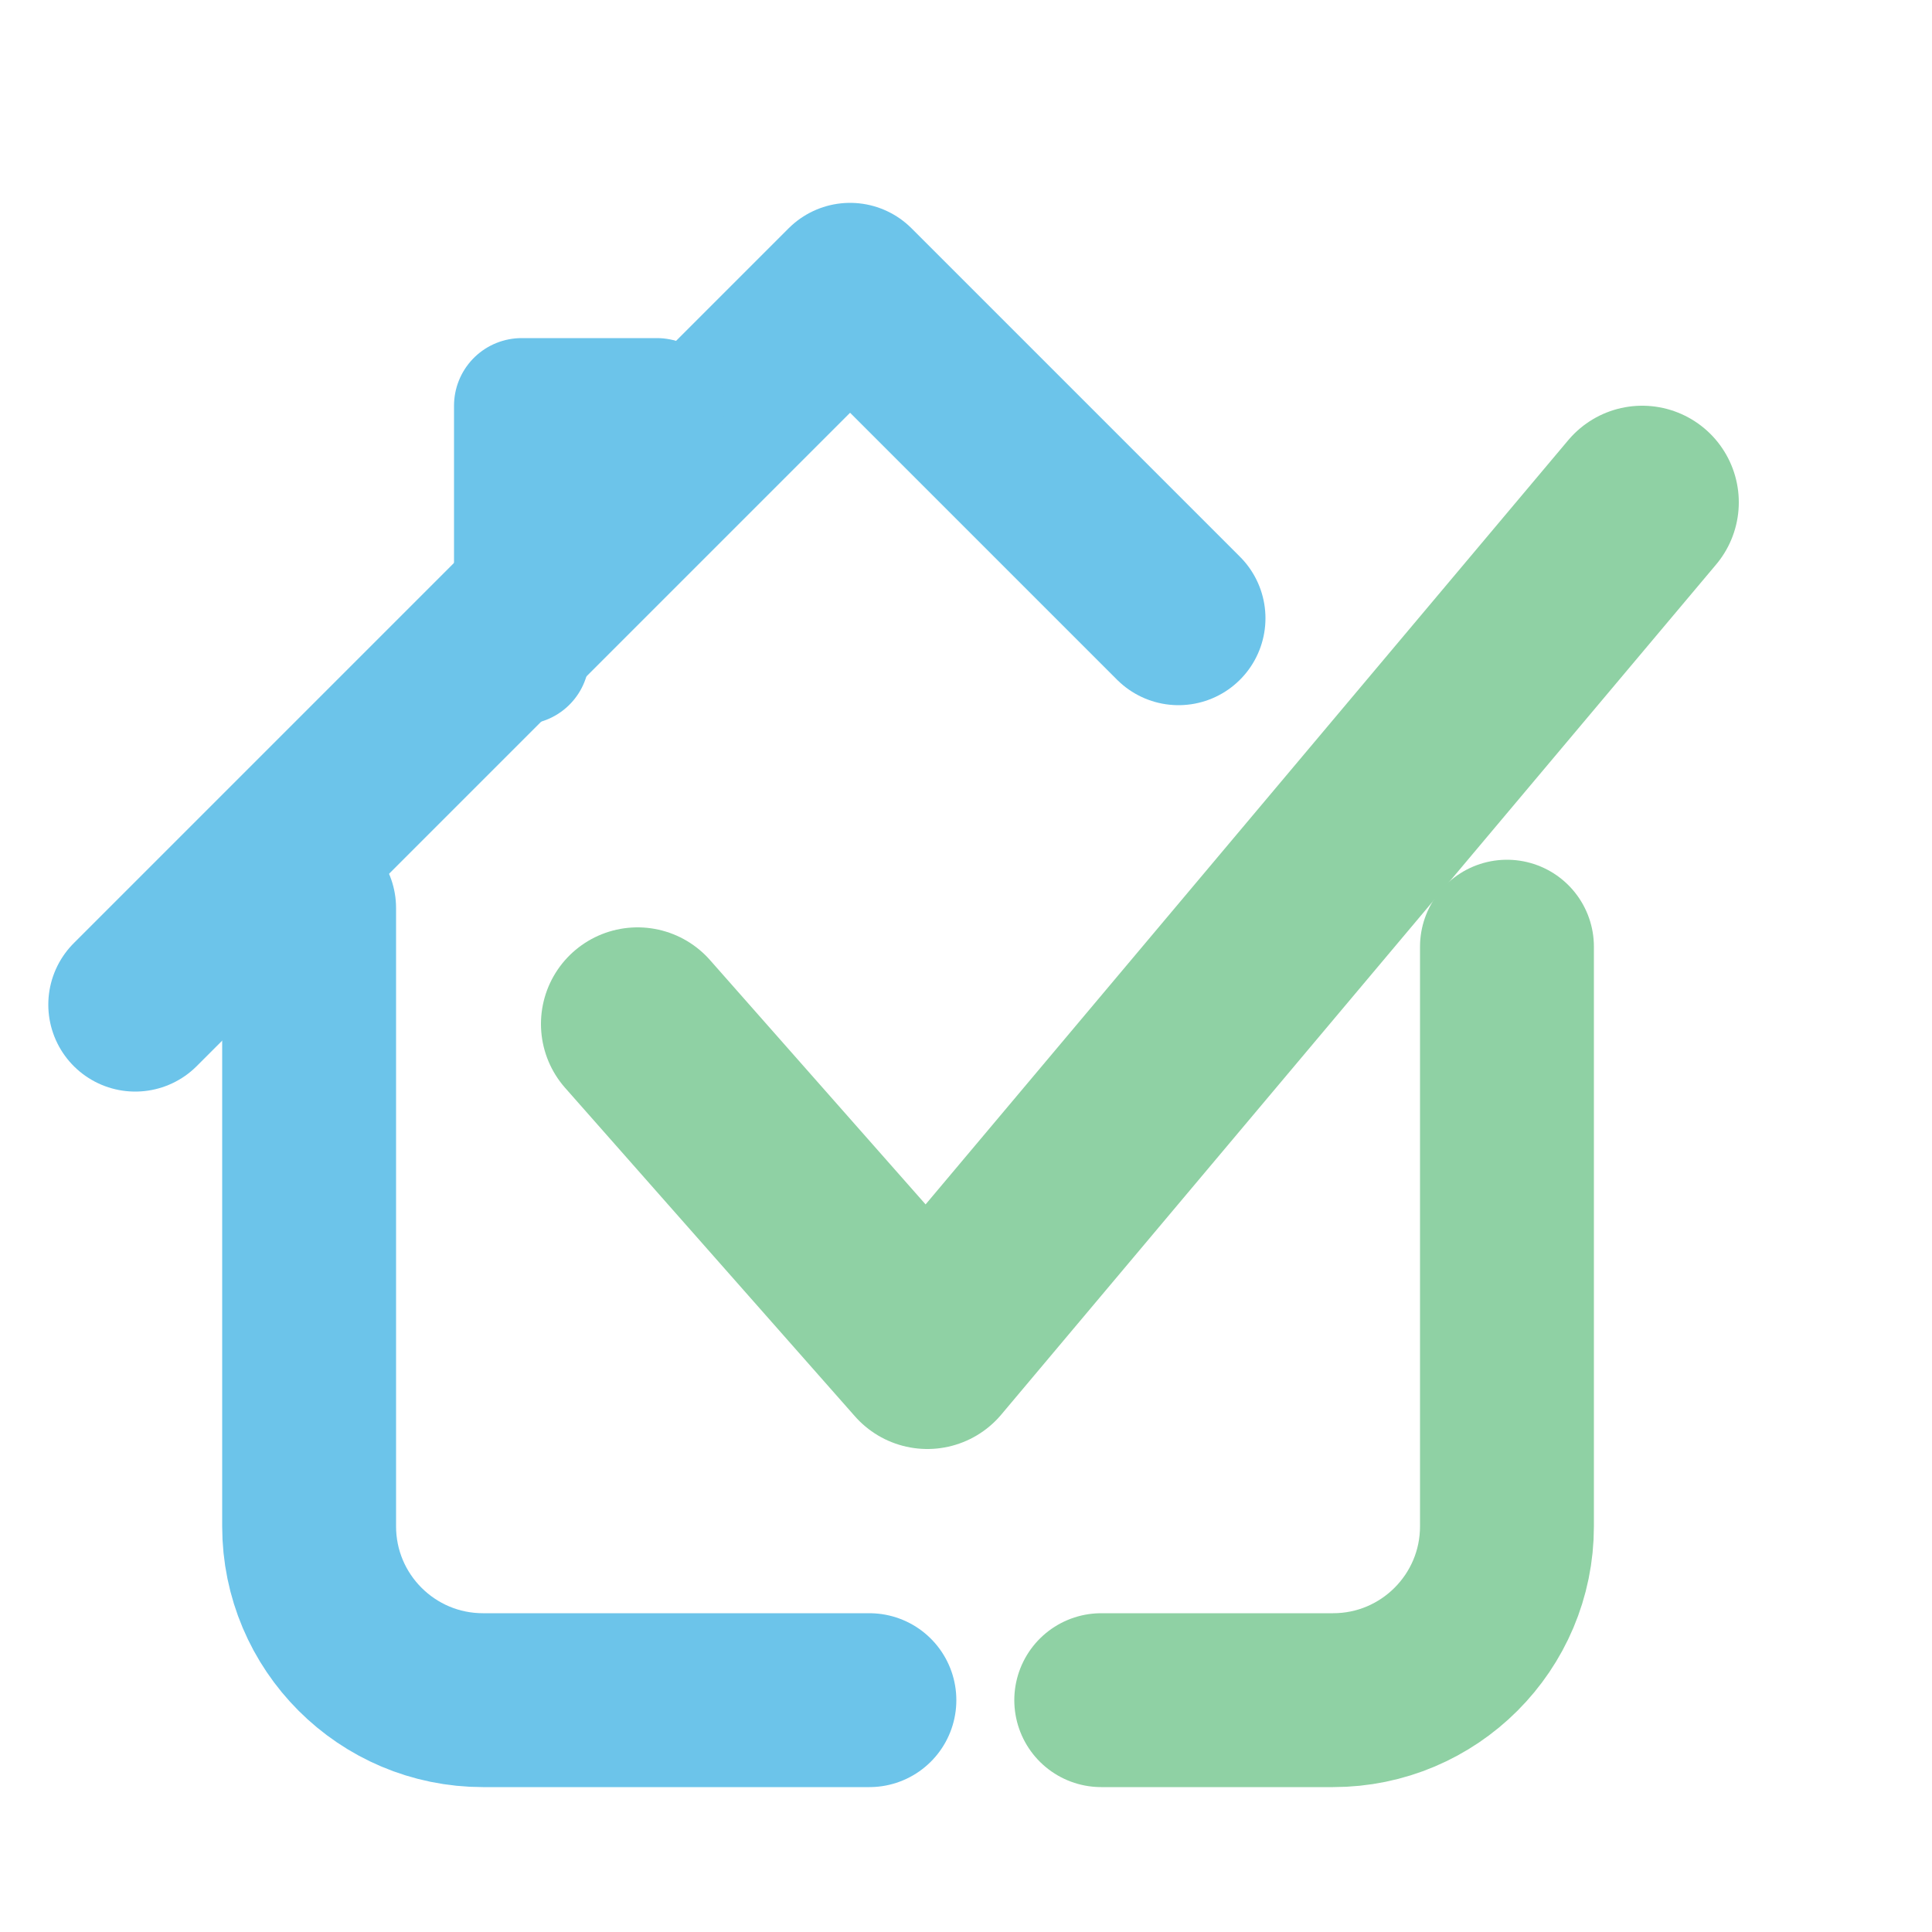
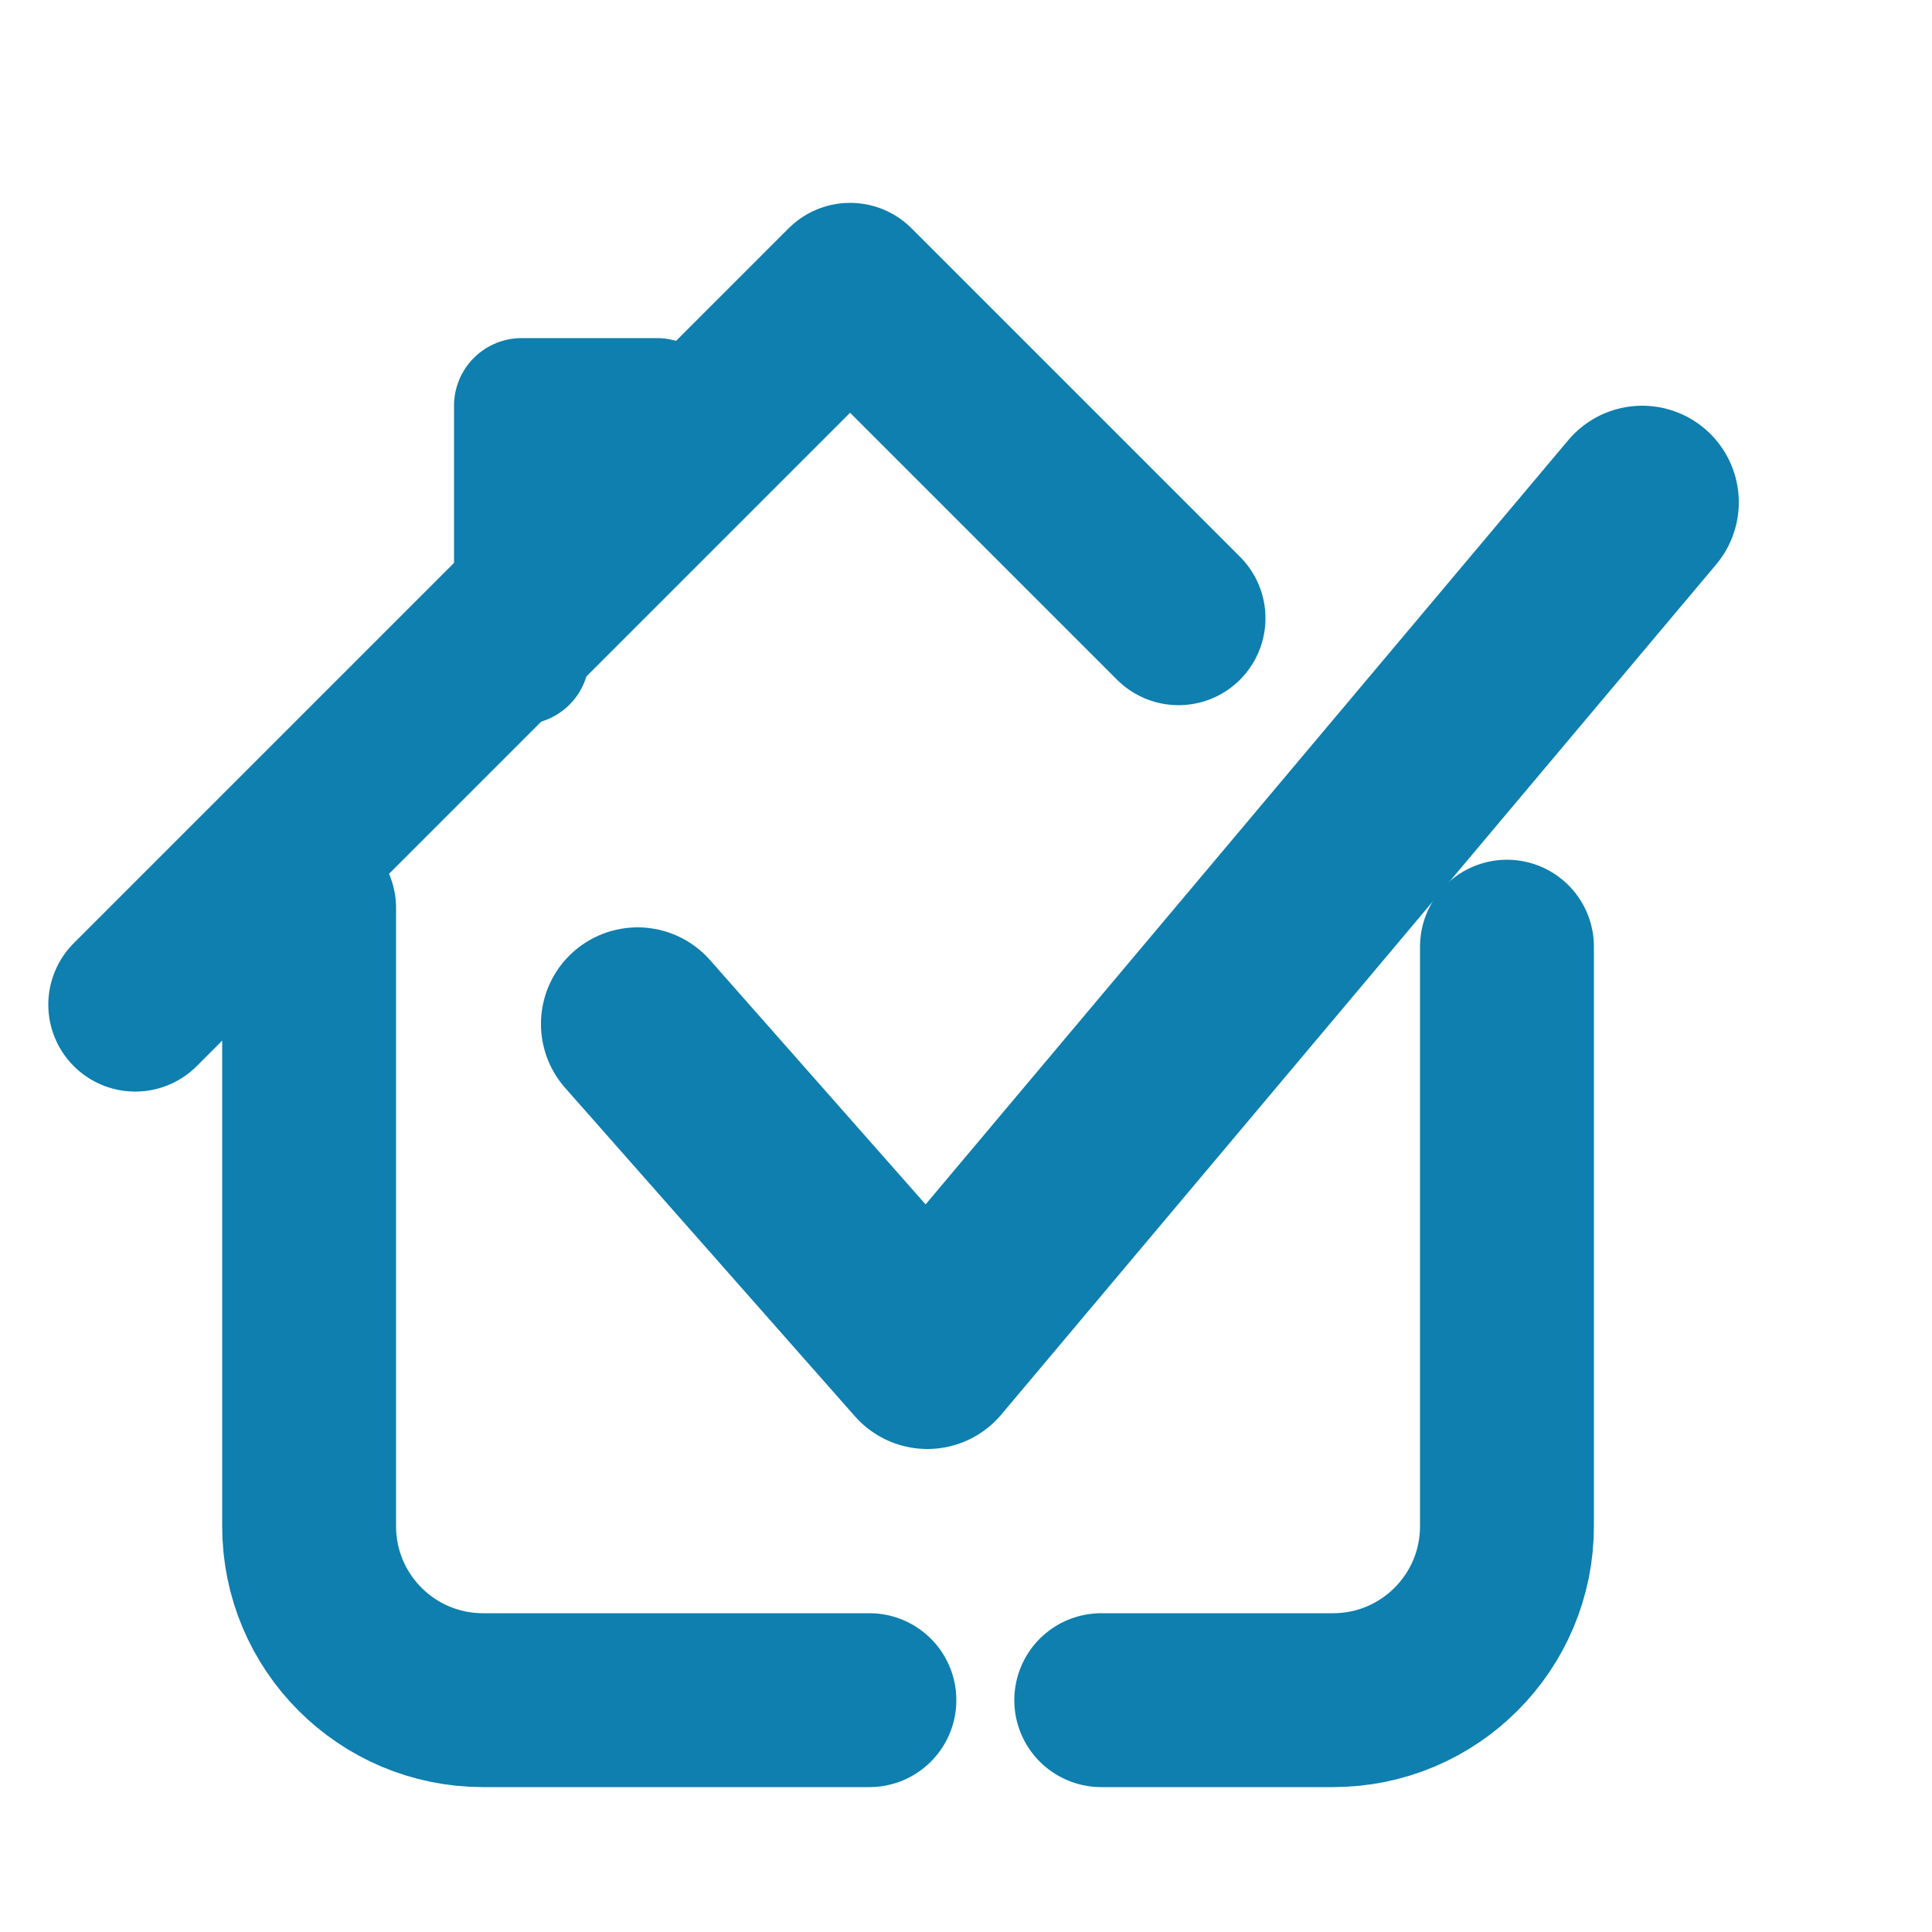
- <svg xmlns="http://www.w3.org/2000/svg" viewBox="0 0 100 100" fill="none" stroke-linecap="round" stroke-linejoin="round">
-   <g stroke="#6CC4EA" stroke-width="9">
-     <path d="M45 88H25a9 9 0 0 1-9-9V47" />
-     <path d="M7 52 44 15l17 17" />
-   </g>
-   <path d="M27 34V21h7" stroke="#6CC4EA" stroke-width="7" />
-   <g stroke="#8FD1A4">
-     <path d="M78 49v30a9 9 0 0 1-9 9H57" stroke-width="9" />
-     <path d="m33 53 15 17 37-44" stroke-width="10" />
-   </g>
+ <svg xmlns="http://www.w3.org/2000/svg" viewBox="0 0 100 100" fill="none" stroke="#0E7FAE" stroke-linecap="round" stroke-linejoin="round">
+   <path d="M45 88H25a9 9 0 0 1-9-9V47" stroke-width="9" />
+   <path d="M7 52 44 15l17 17" stroke-width="9" />
+   <path d="M27 34V21h7" stroke-width="7" />
+   <path d="M78 49v30a9 9 0 0 1-9 9H57" stroke-width="9" />
+   <path d="m33 53 15 17 37-44" stroke-width="10" />
</svg>
